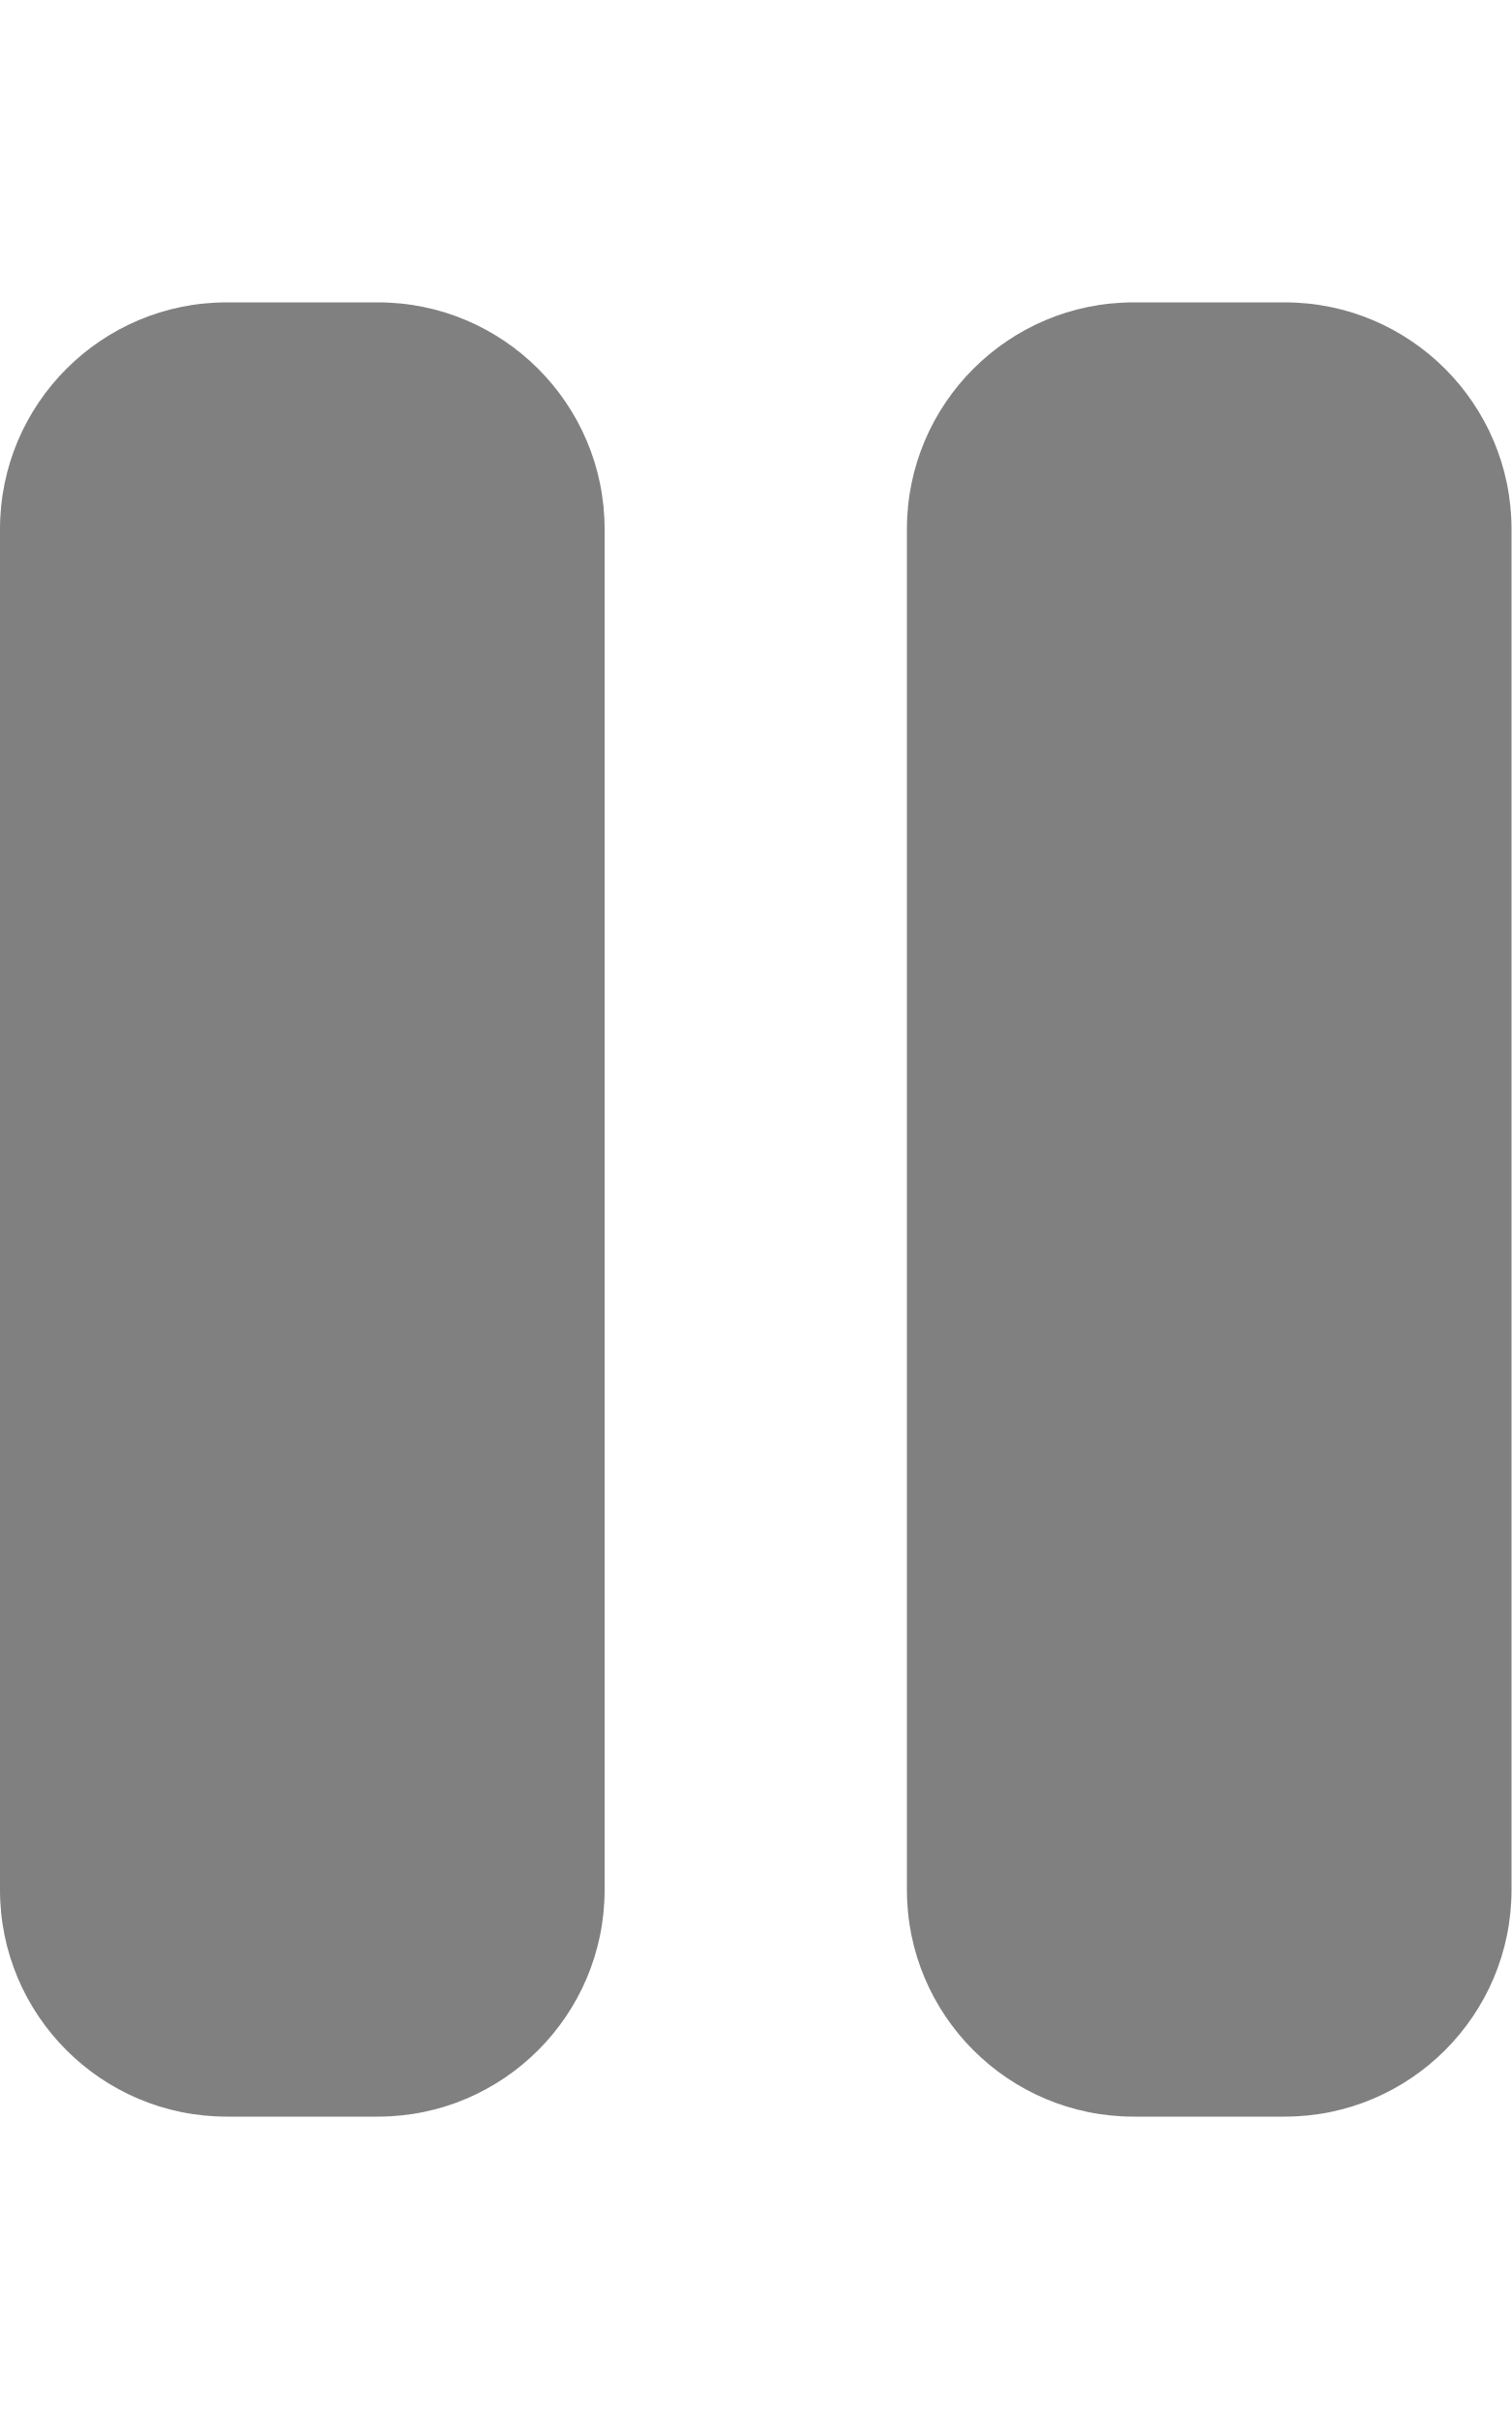
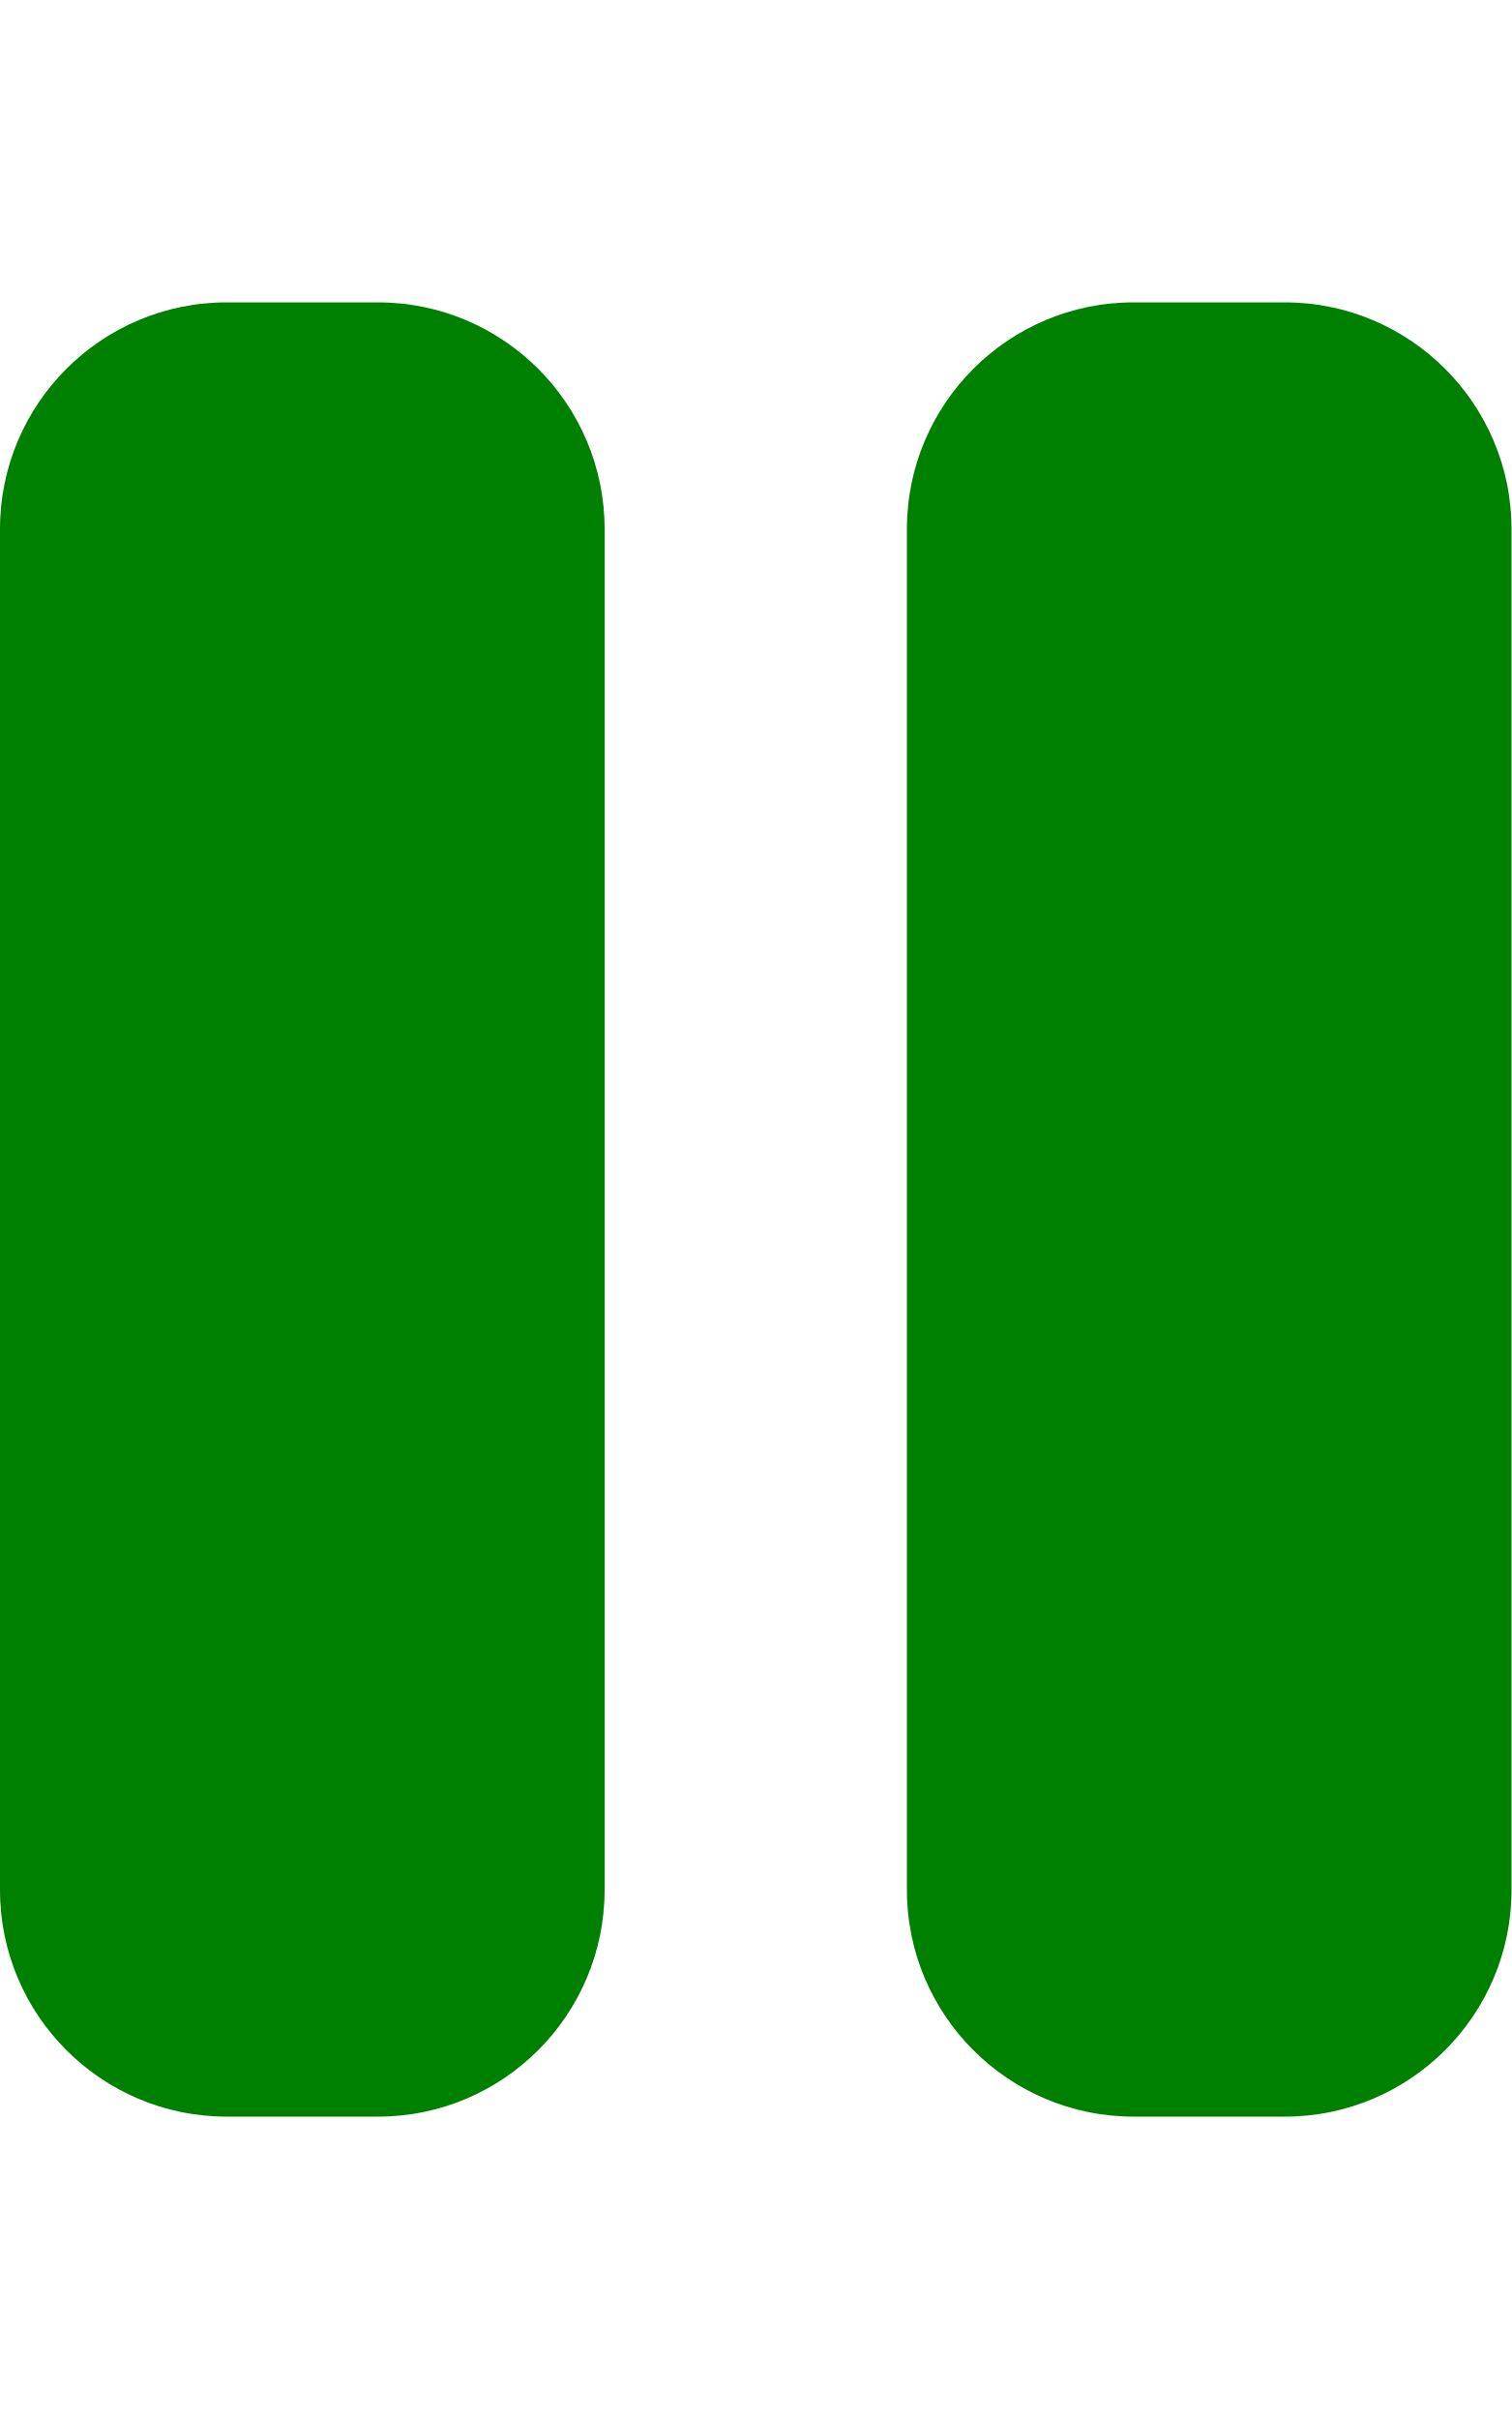
<svg xmlns="http://www.w3.org/2000/svg" viewBox="0 0 320 512">
-   <path d="M48 64C21.5 64 0 85.5 0 112V400c0 26.5 21.5 48 48 48H80c26.5 0 48-21.5 48-48V112c0-26.5-21.5-48-48-48H48zm192 0c-26.5 0-48 21.5-48 48V400c0 26.5 21.5 48 48 48h32c26.5 0 48-21.5 48-48V112c0-26.5-21.5-48-48-48H240z" fill="grey" />
+   <path d="M48 64C21.5 64 0 85.5 0 112V400c0 26.5 21.5 48 48 48H80c26.5 0 48-21.5 48-48V112c0-26.5-21.5-48-48-48H48zm192 0c-26.5 0-48 21.5-48 48V400c0 26.5 21.5 48 48 48h32c26.5 0 48-21.5 48-48V112c0-26.5-21.5-48-48-48H240z" fill="green" />
</svg>
